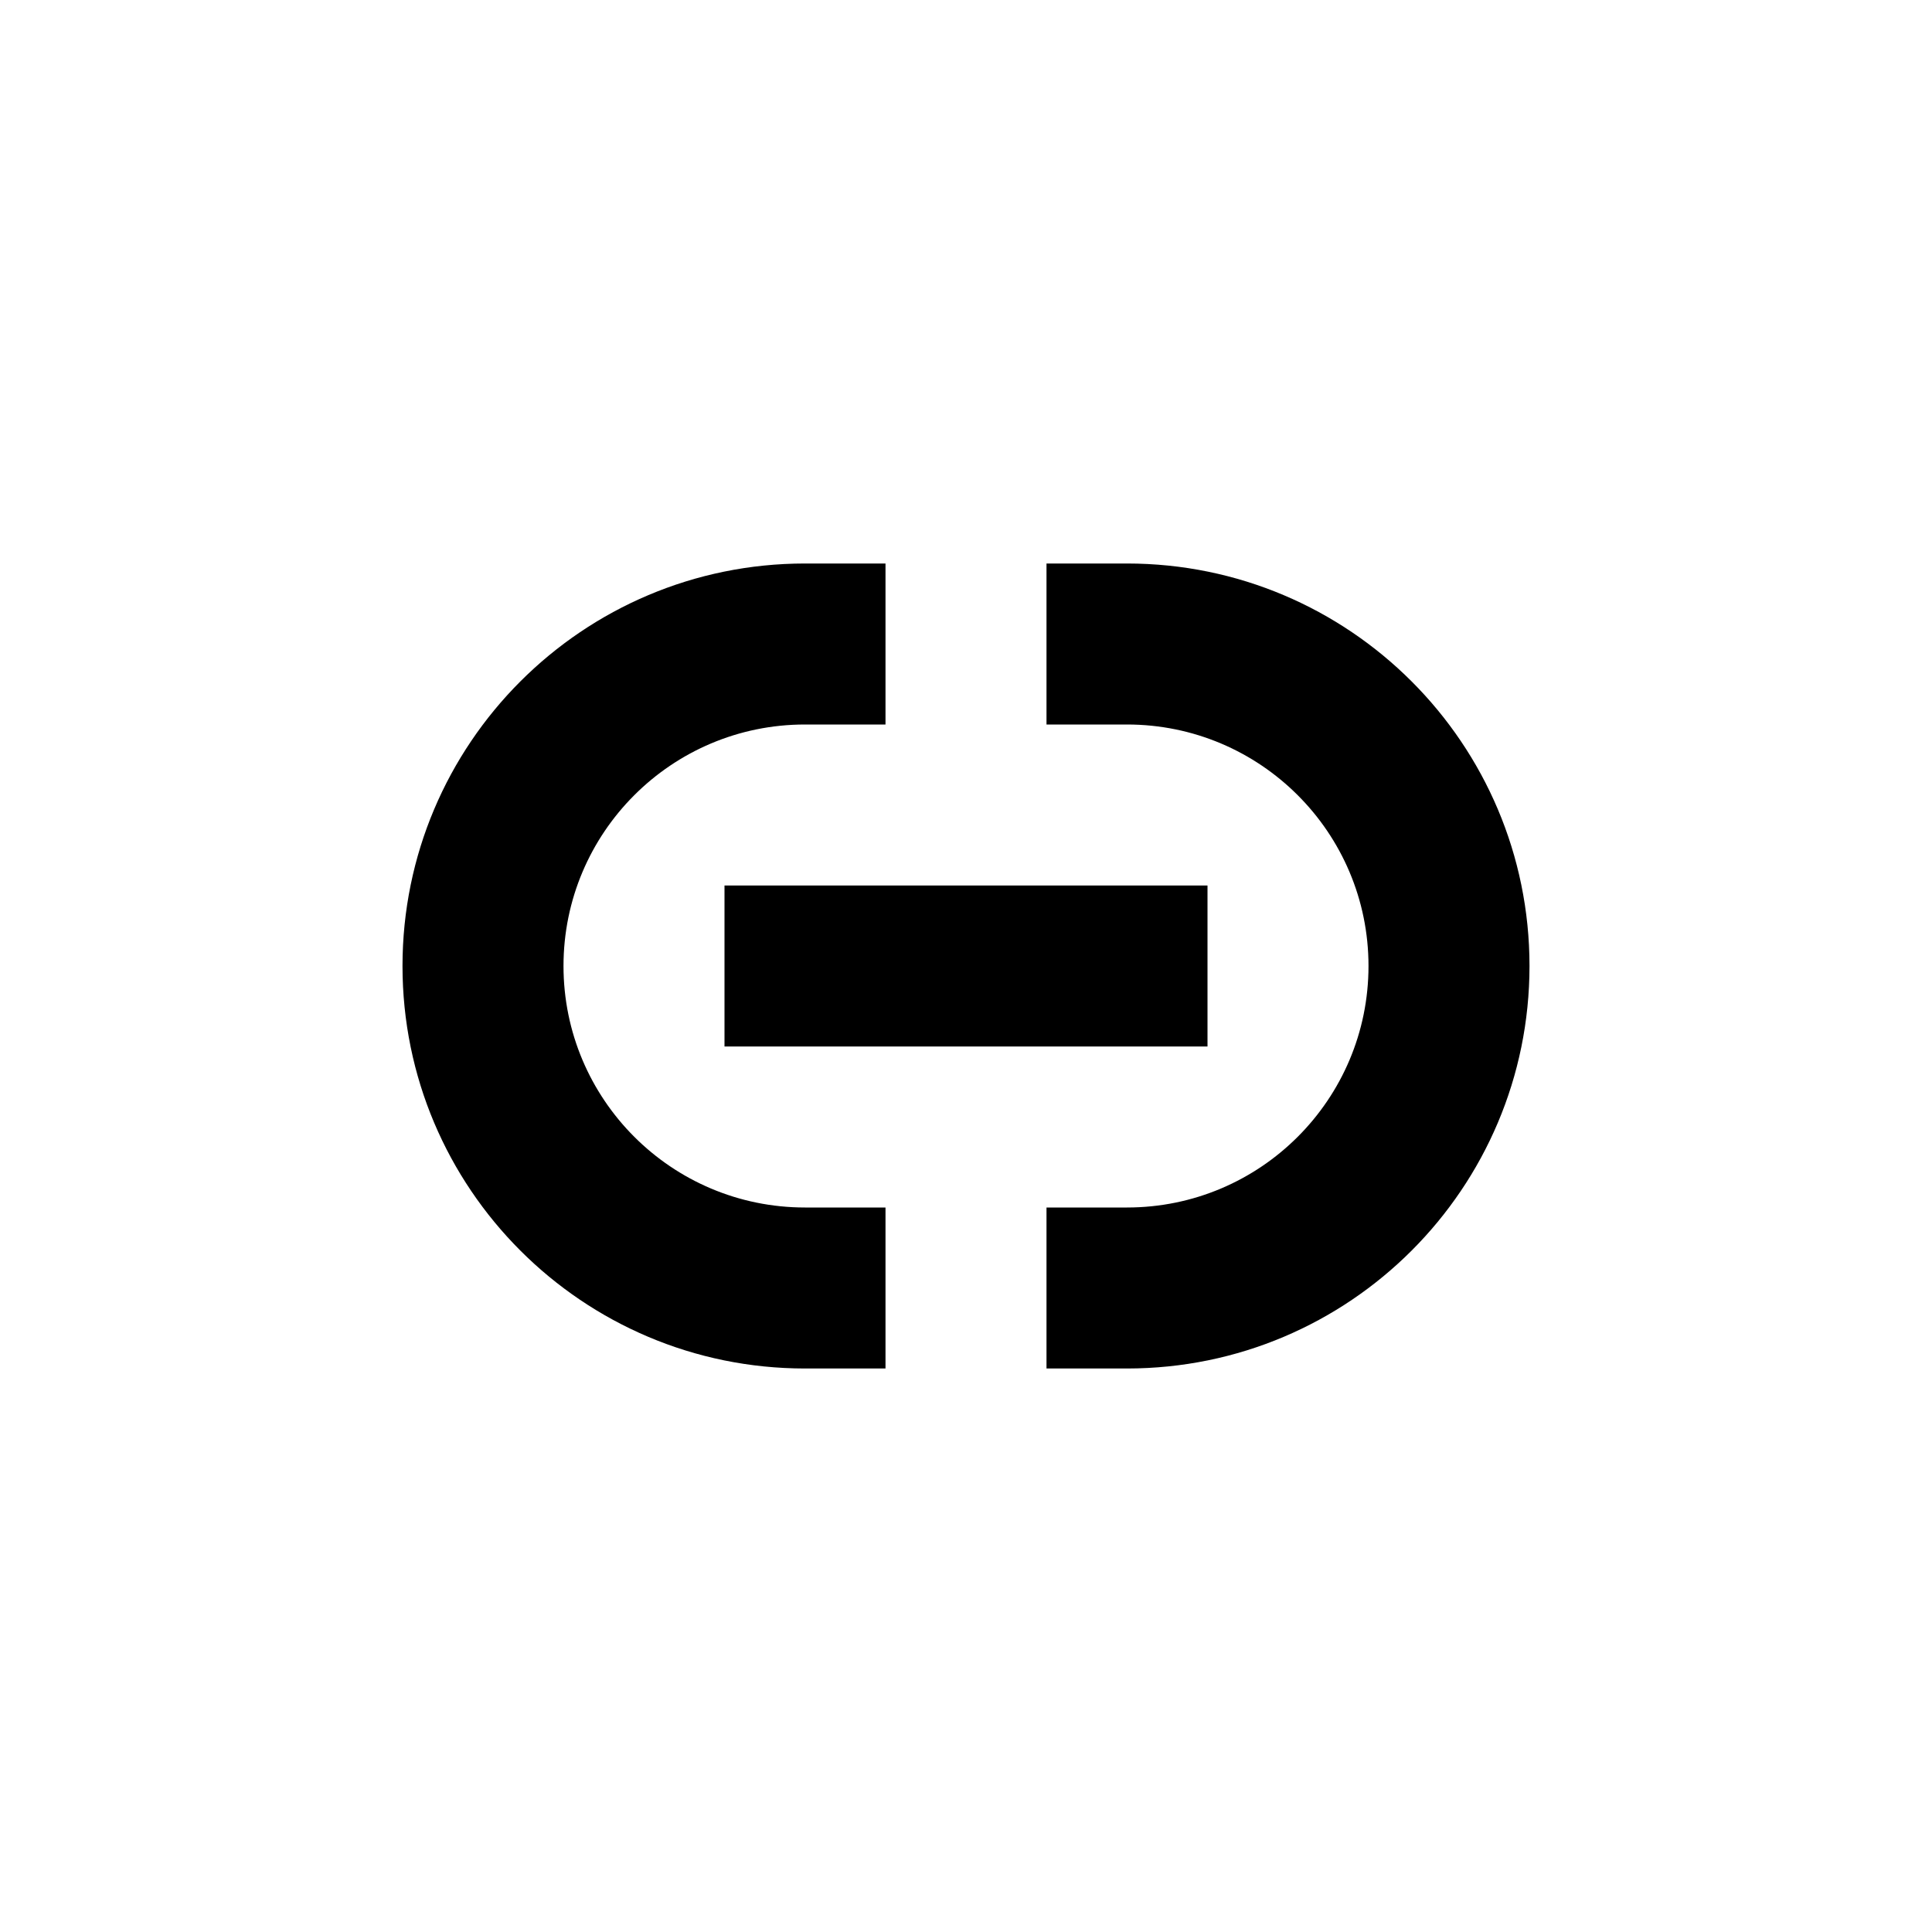
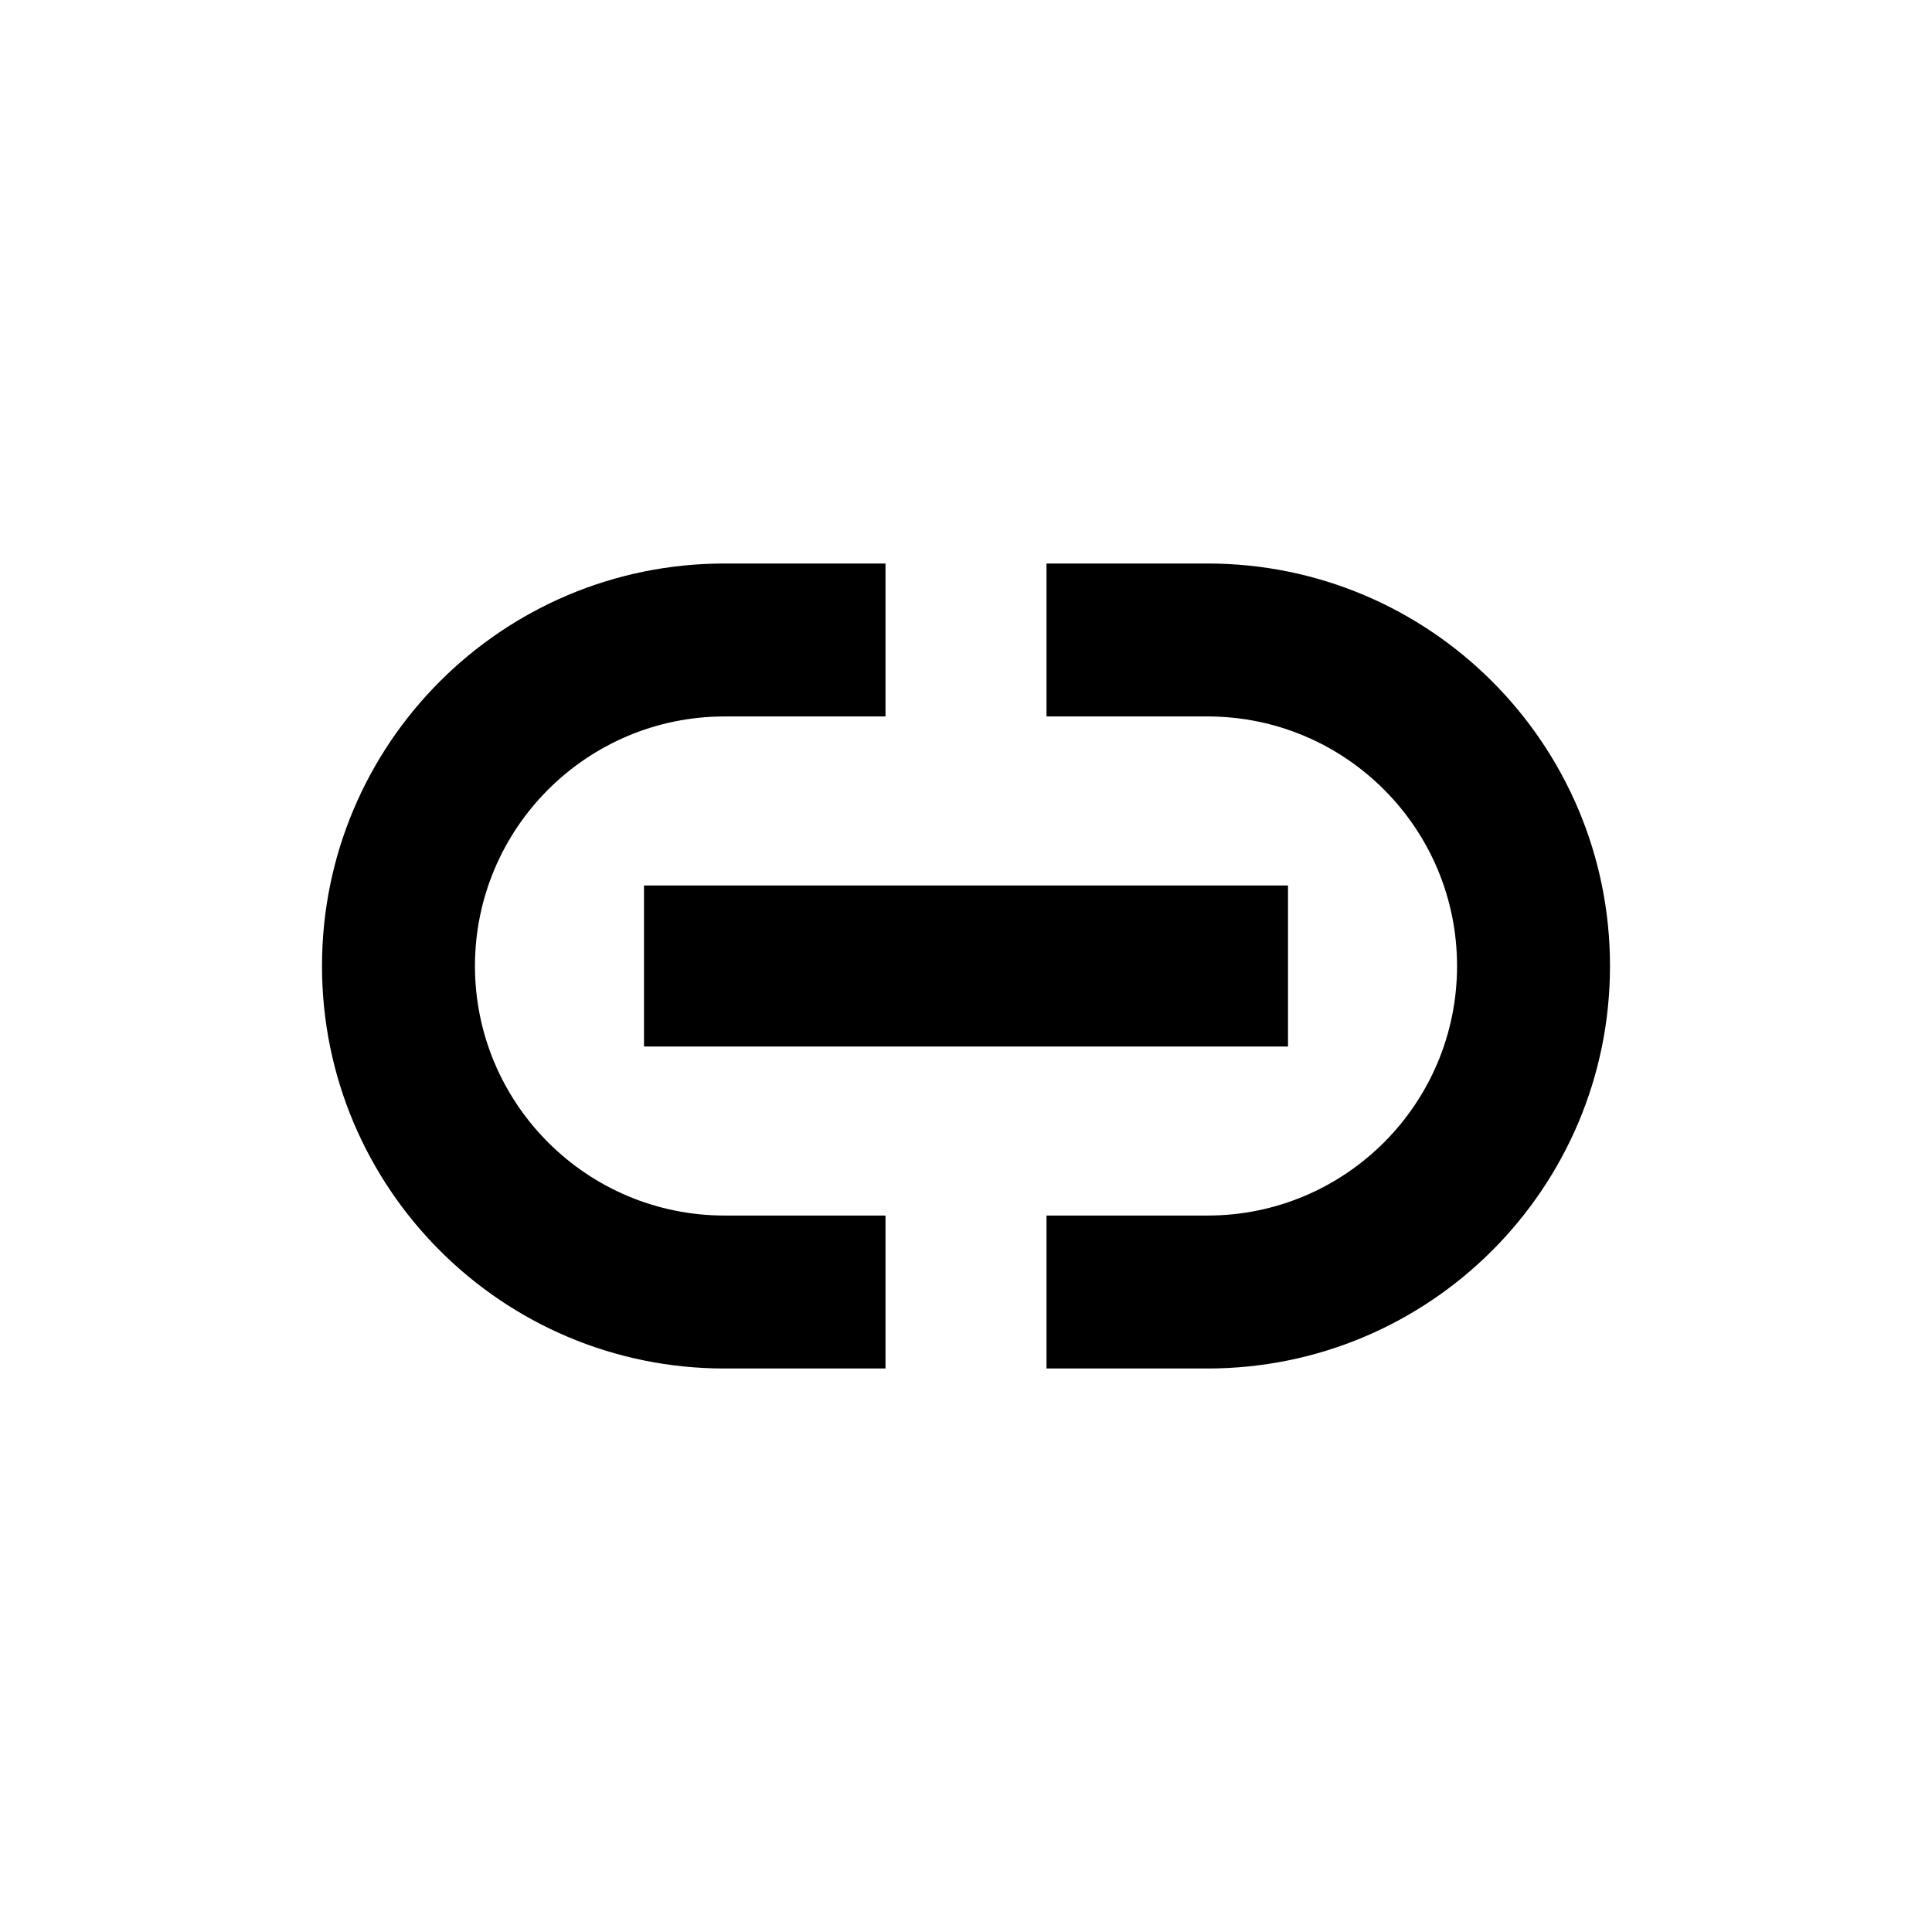
<svg xmlns="http://www.w3.org/2000/svg" viewBox="0 0 24 24">
-   <g>
-     <path d="M11,17H10A5,5,0,0,1,10,7h1V9H10a3,3,0,0,0,0,6h1Z" stroke="transparent" />
-     <path d="M14,17H13V15h1a3,3,0,0,0,0-6H13V7h1a5,5,0,0,1,0,10Z" stroke="transparent" />
-     <rect x="9" y="11" width="6" height="2" stroke="transparent" />
-   </g>
+   <path d="M5.9,12A3.103,3.103,0,0,1,9,8.9h2V7H9A5,5,0,0,0,9,17h2V15.1H9A3.103,3.103,0,0,1,5.9,12ZM8,13h8V11H8Zm7-6H13V8.9h2a3.1,3.1,0,1,1,0,6.2H13V17h2A5,5,0,0,0,15,7Z" stroke="transparent" />
</svg>
